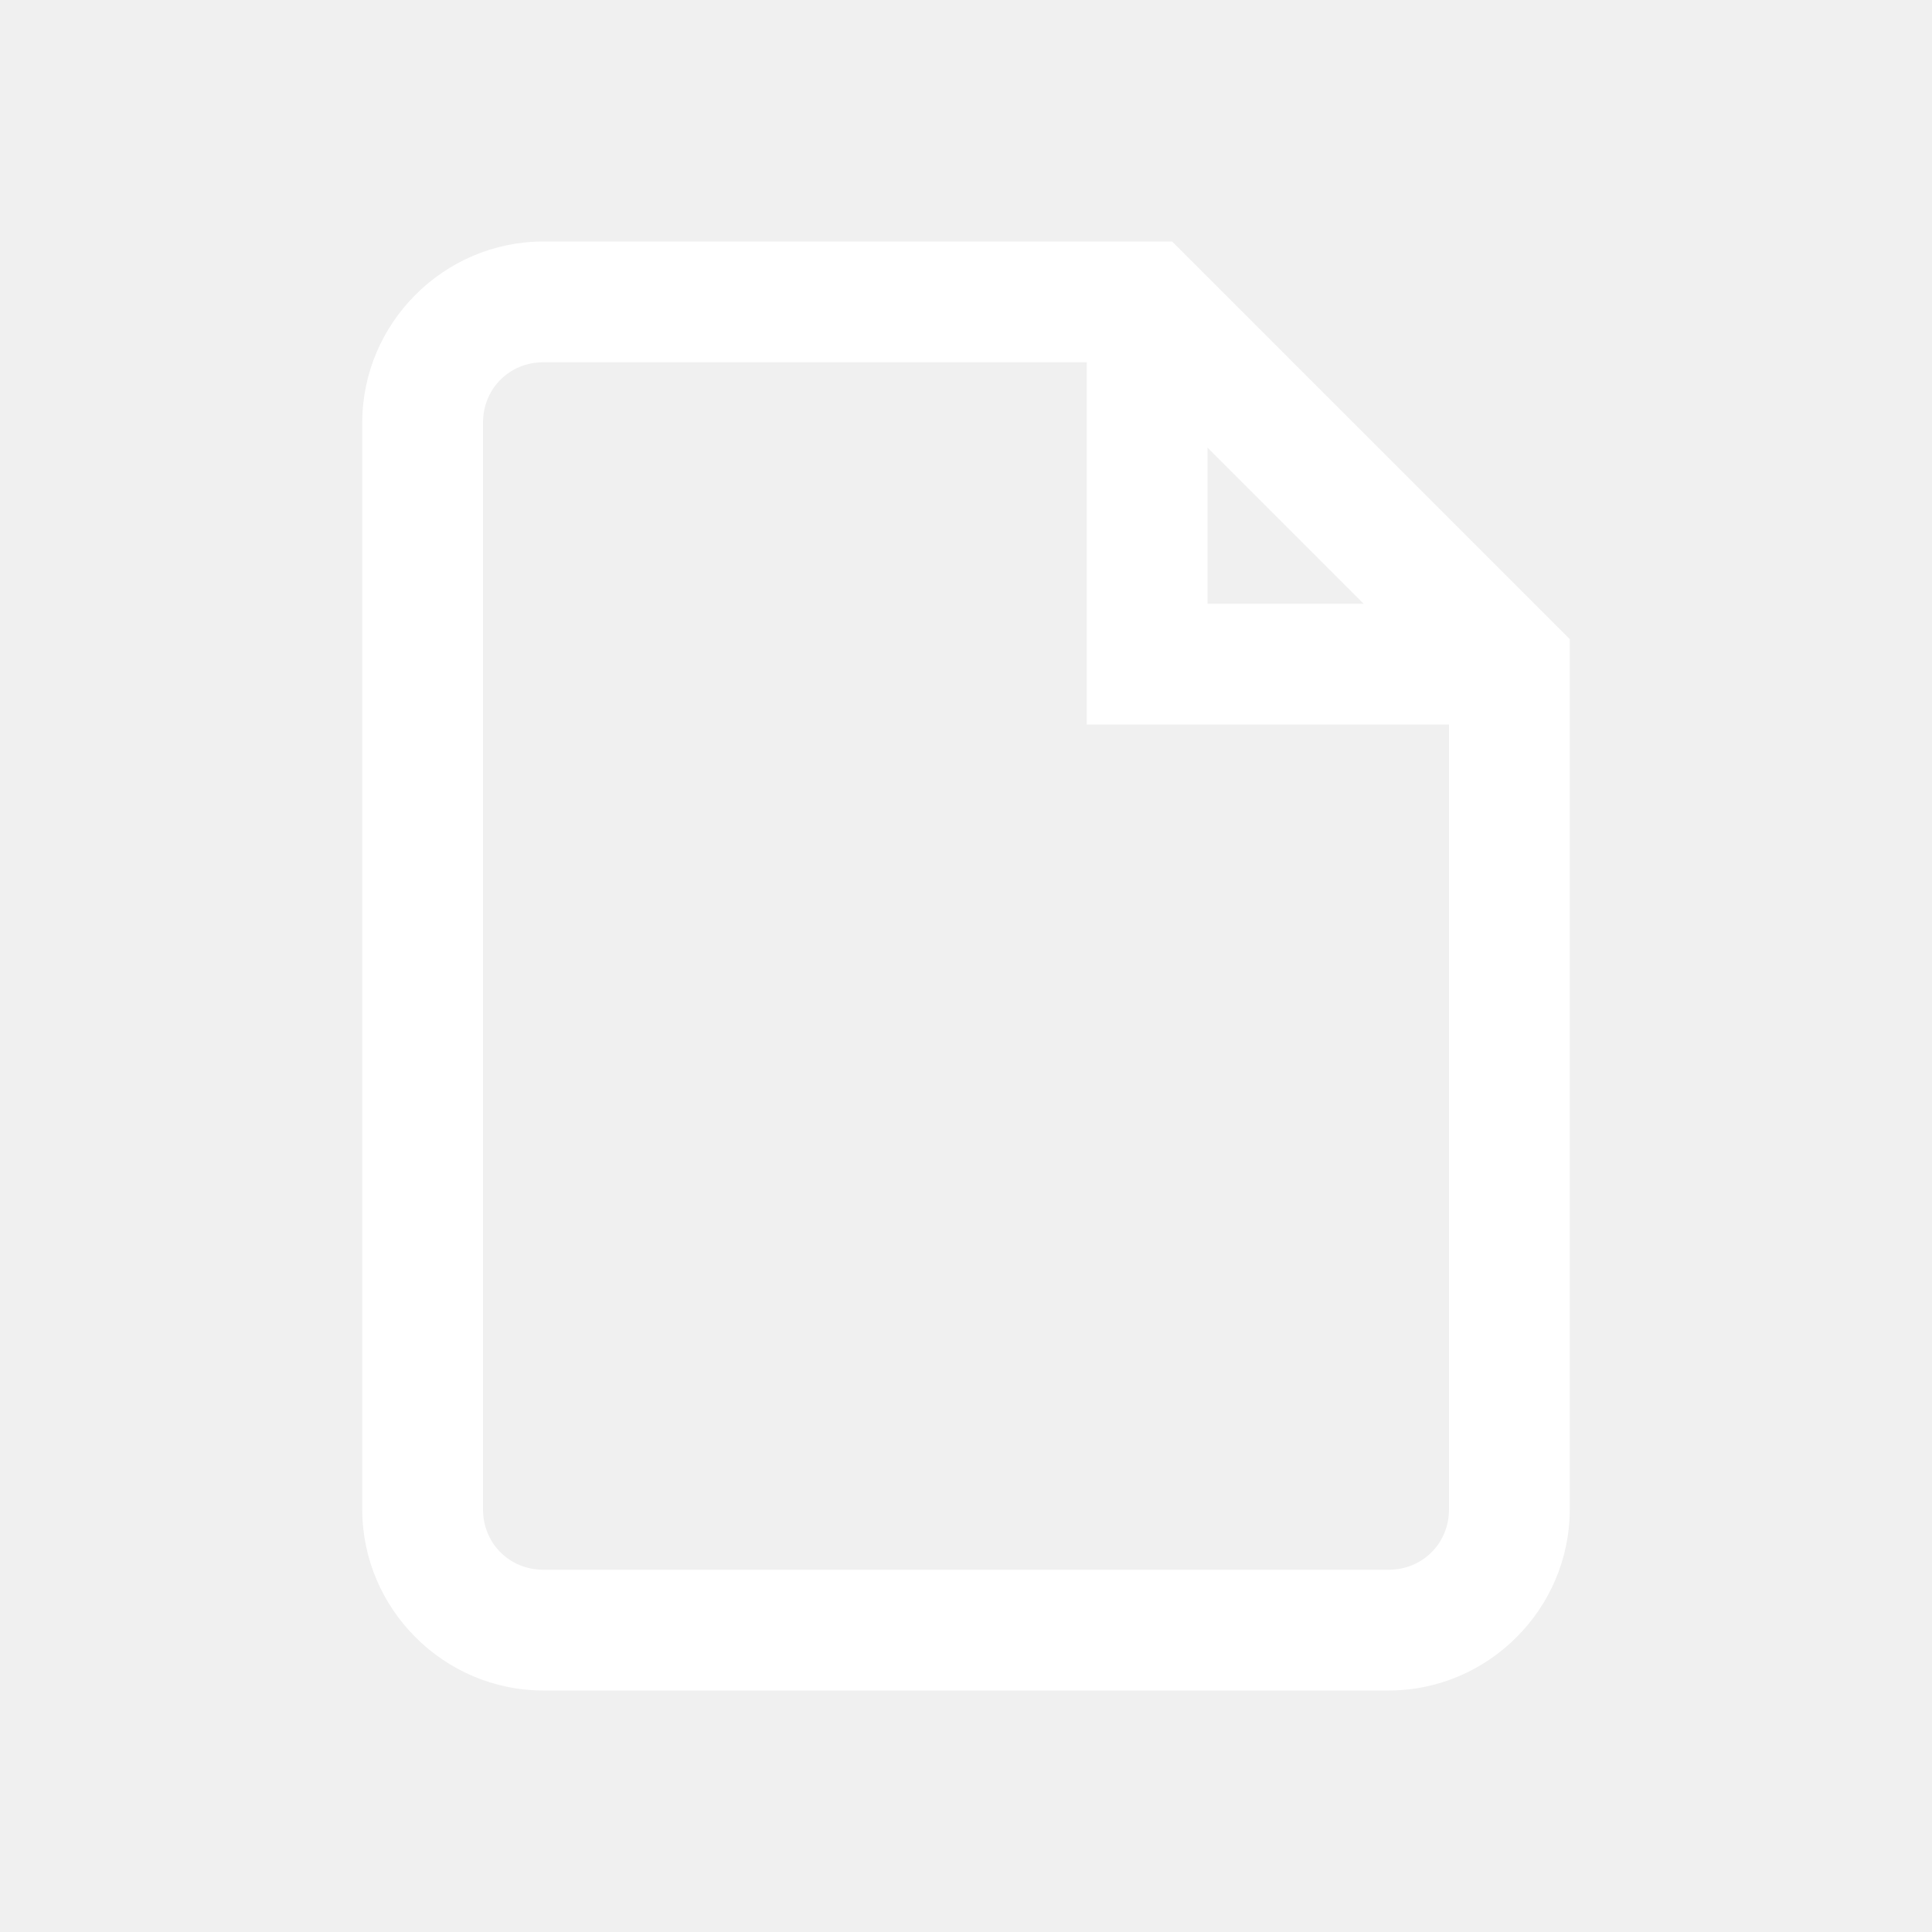
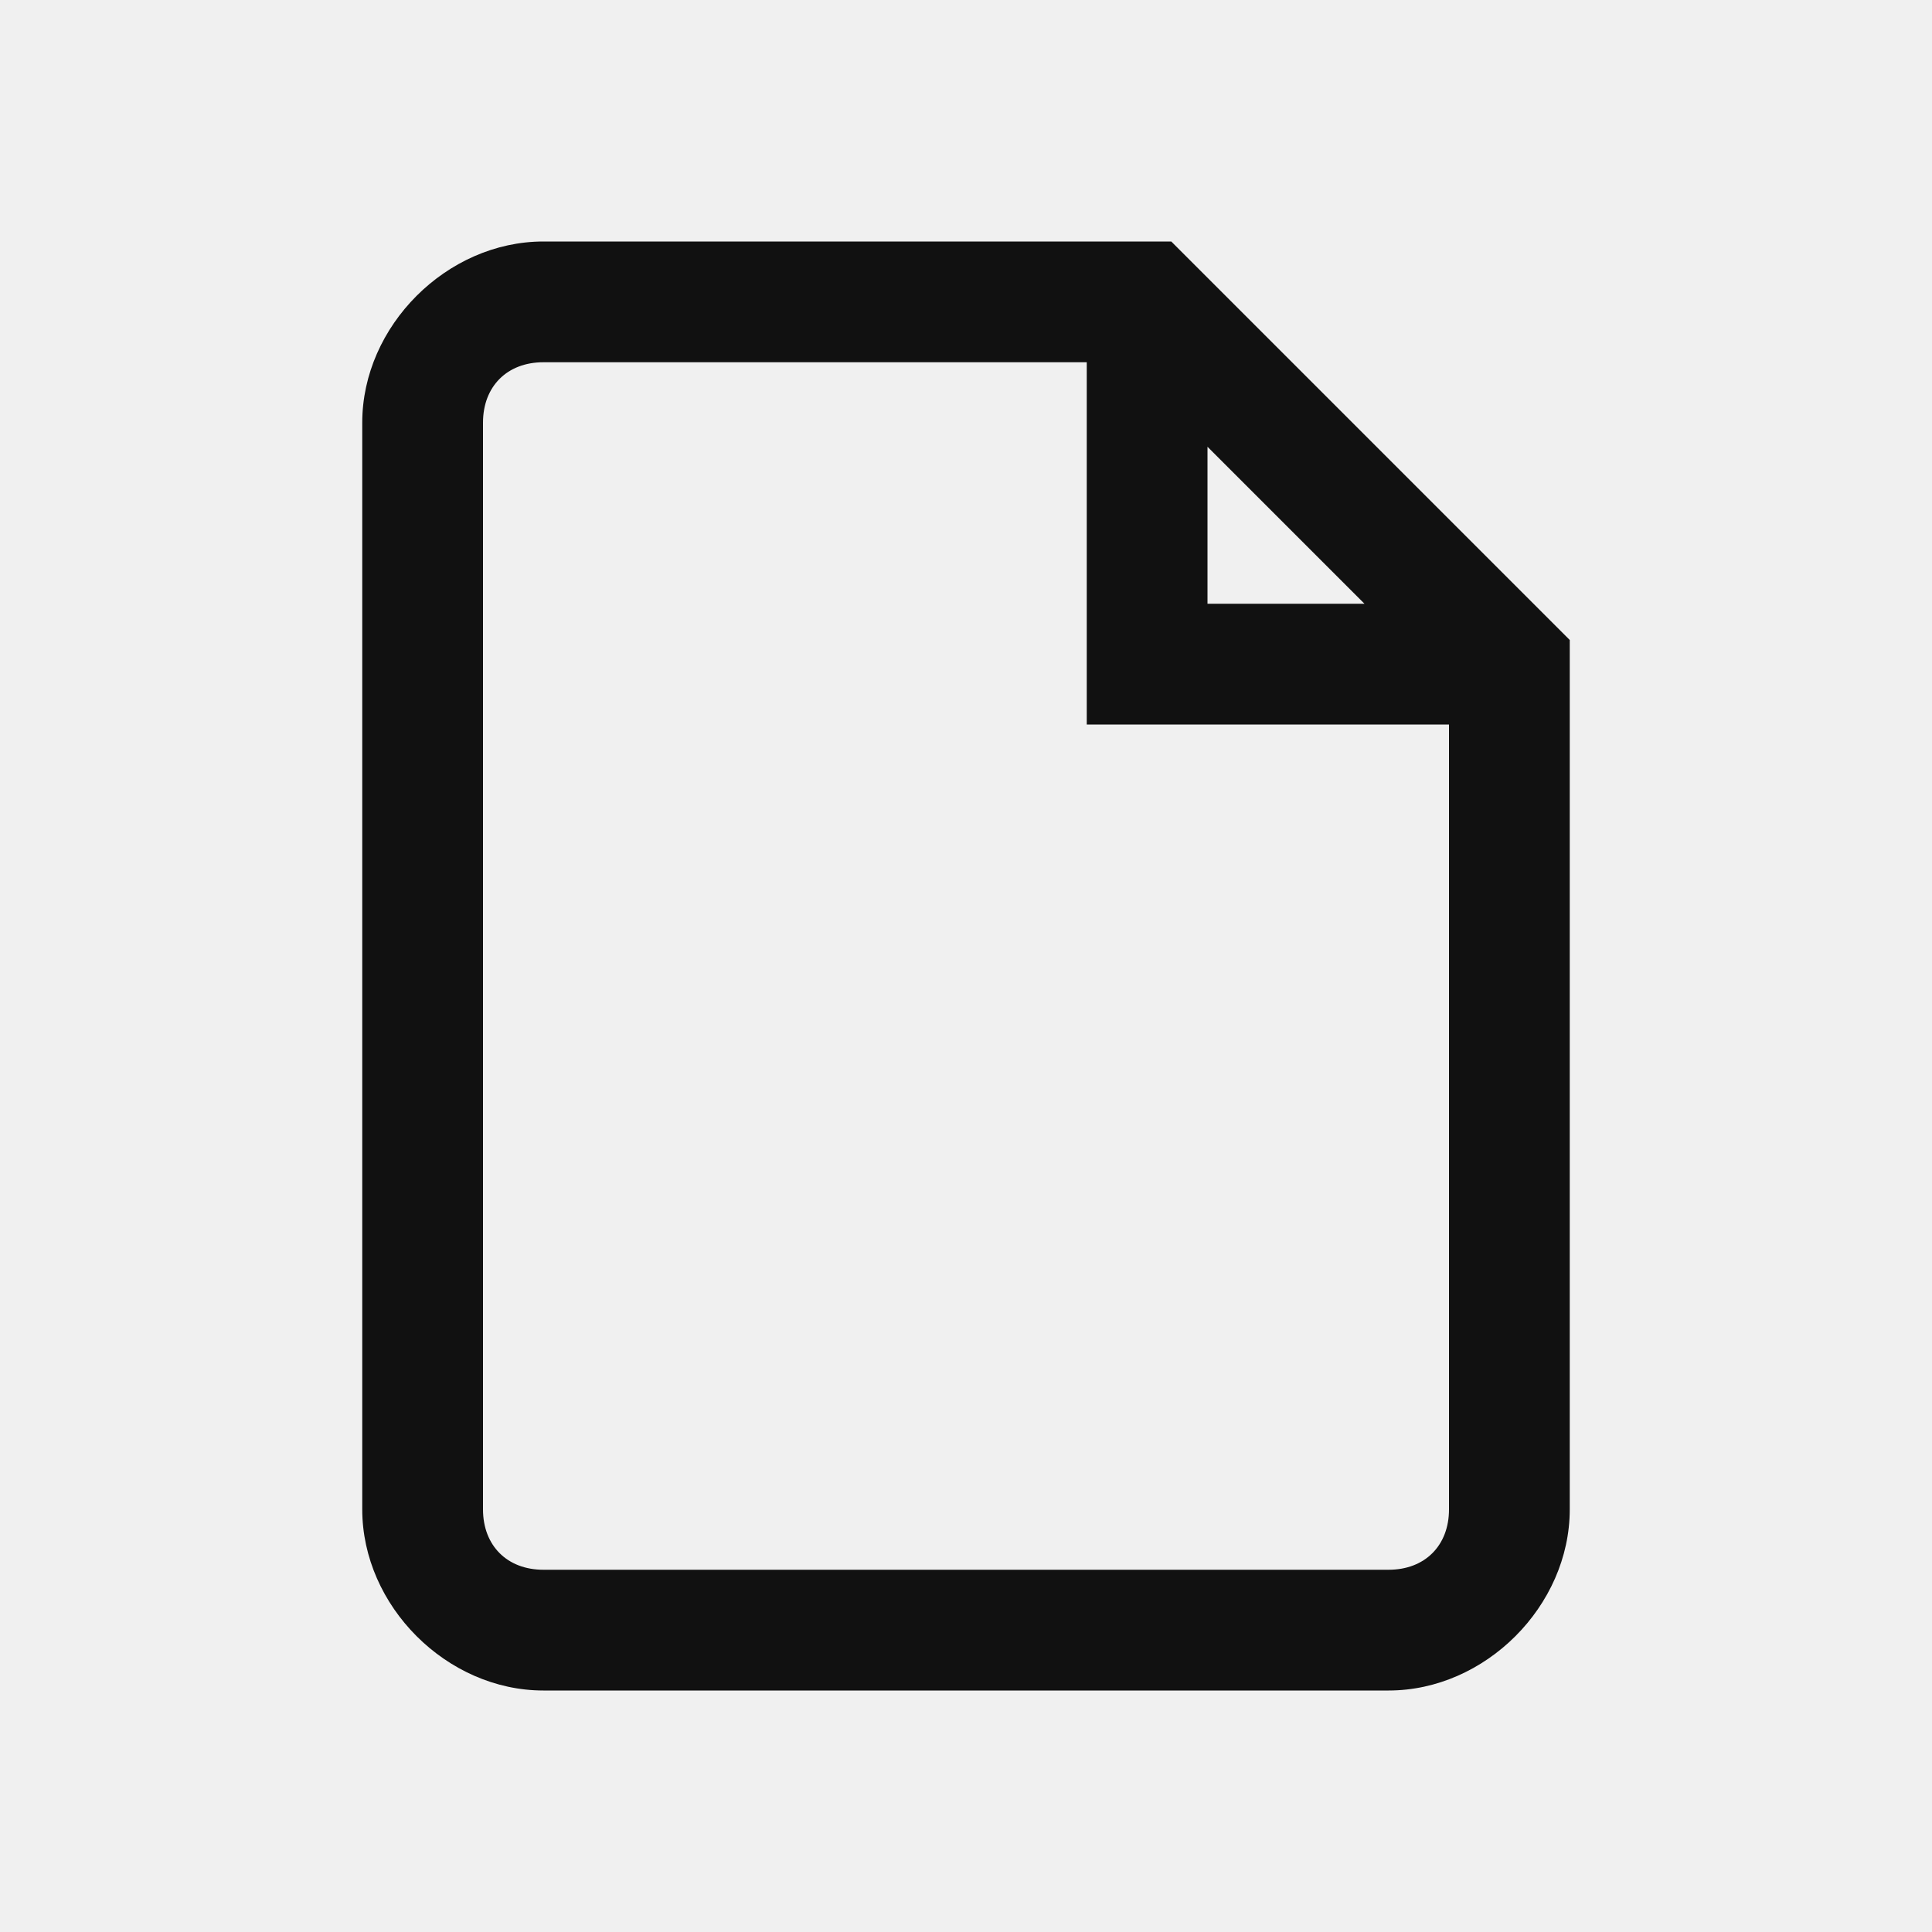
- <svg xmlns="http://www.w3.org/2000/svg" viewBox="0 0 16 16" fill="#ffffff">
-   <path d="M 4.5 2 C 3.676 2 3 2.676 3 3.5 L 3 12.5 C 3 13.324 3.676 14 4.5 14 L 11.5 14 C 12.324 14 13 13.324 13 12.5 L 13 5.293 L 9.707 2 Z M 4.5 3 L 9 3 L 9 6 L 12 6 L 12 12.5 C 12 12.781 11.781 13 11.5 13 L 4.5 13 C 4.219 13 4 12.781 4 12.5 L 4 3.5 C 4 3.219 4.219 3 4.5 3 Z M 10 3.707 L 11.293 5 L 10 5 Z" fill="#ffffff" />
+ <svg xmlns="http://www.w3.org/2000/svg" version="1.1" id="Layer_1" x="0px" y="0px" viewBox="0 0 16 16" style="enable-background:new 0 0 16 16;" xml:space="preserve">
+   <style type="text/css">
+ 	.st0{fill:#111111;}
+ </style>
+   <path class="st0" d="M4.5,2C3.7,2,3,2.7,3,3.5v9C3,13.3,3.7,14,4.5,14h7c0.8,0,1.5-0.7,1.5-1.5V5.3L9.7,2H4.5z M4.5,3H9v3h3v6.5  c0,0.3-0.2,0.5-0.5,0.5h-7C4.2,13,4,12.8,4,12.5v-9C4,3.2,4.2,3,4.5,3z M10,3.7L11.3,5H10V3.7z" />
</svg>
